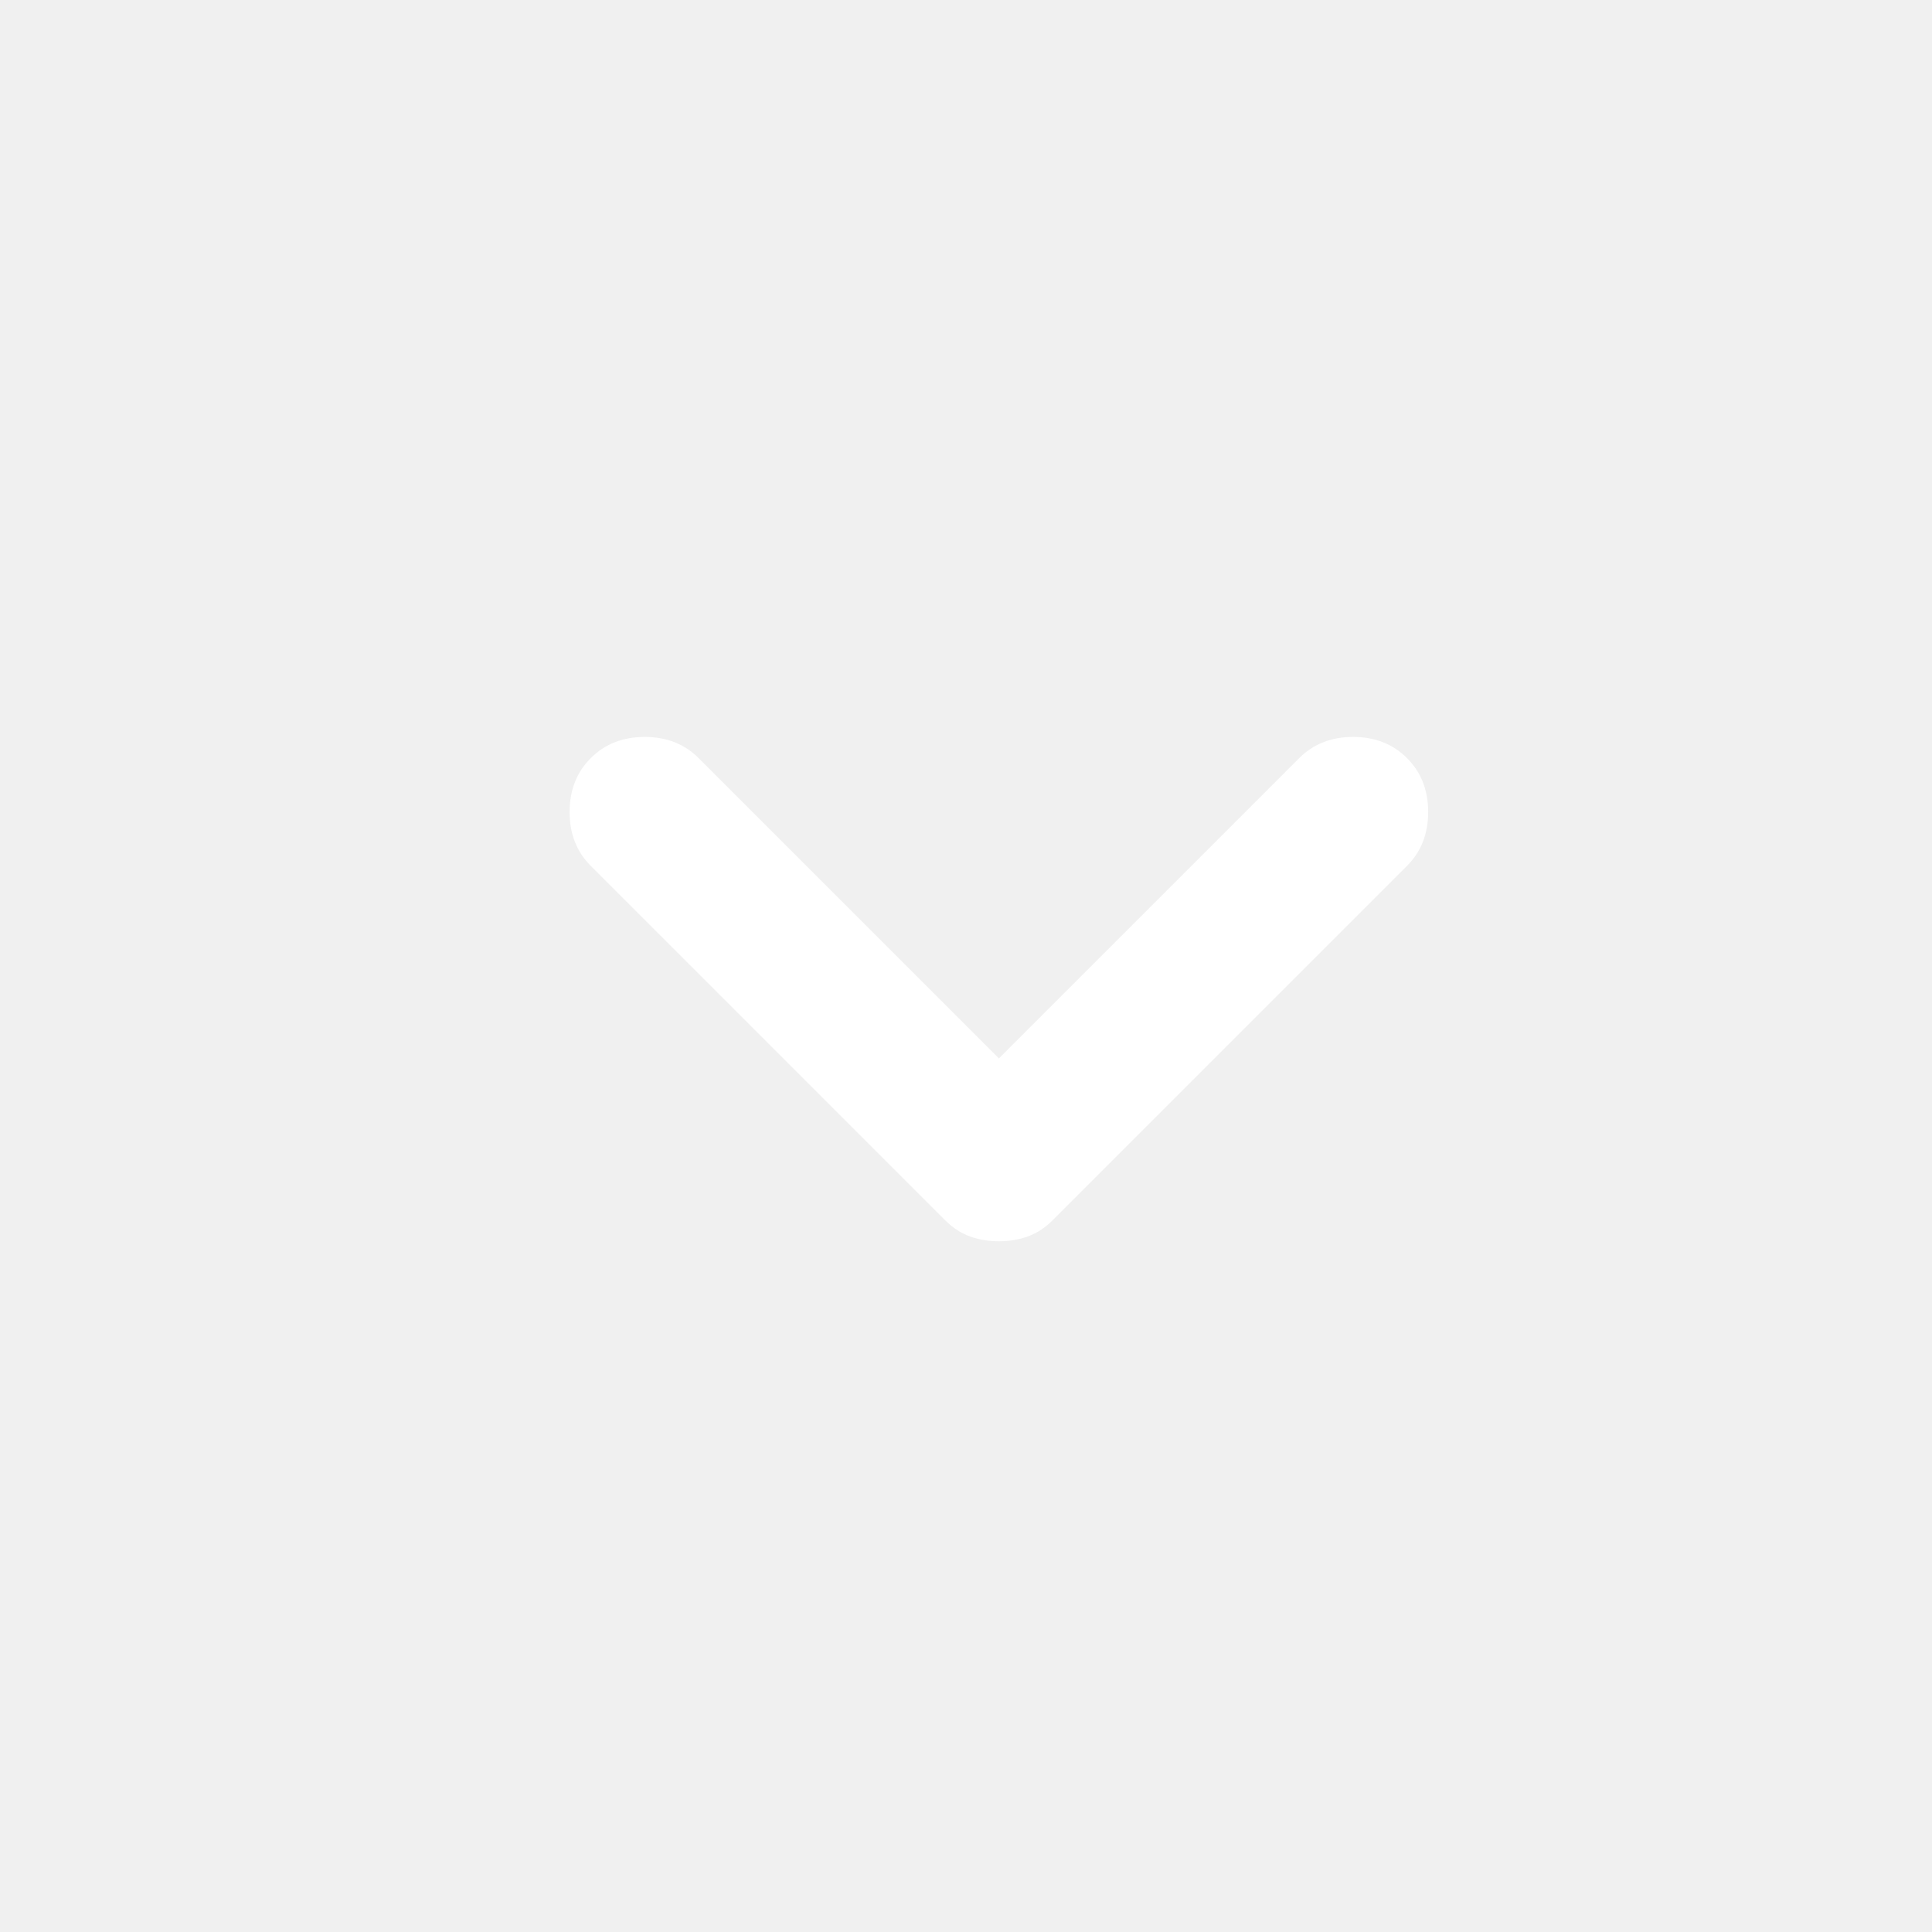
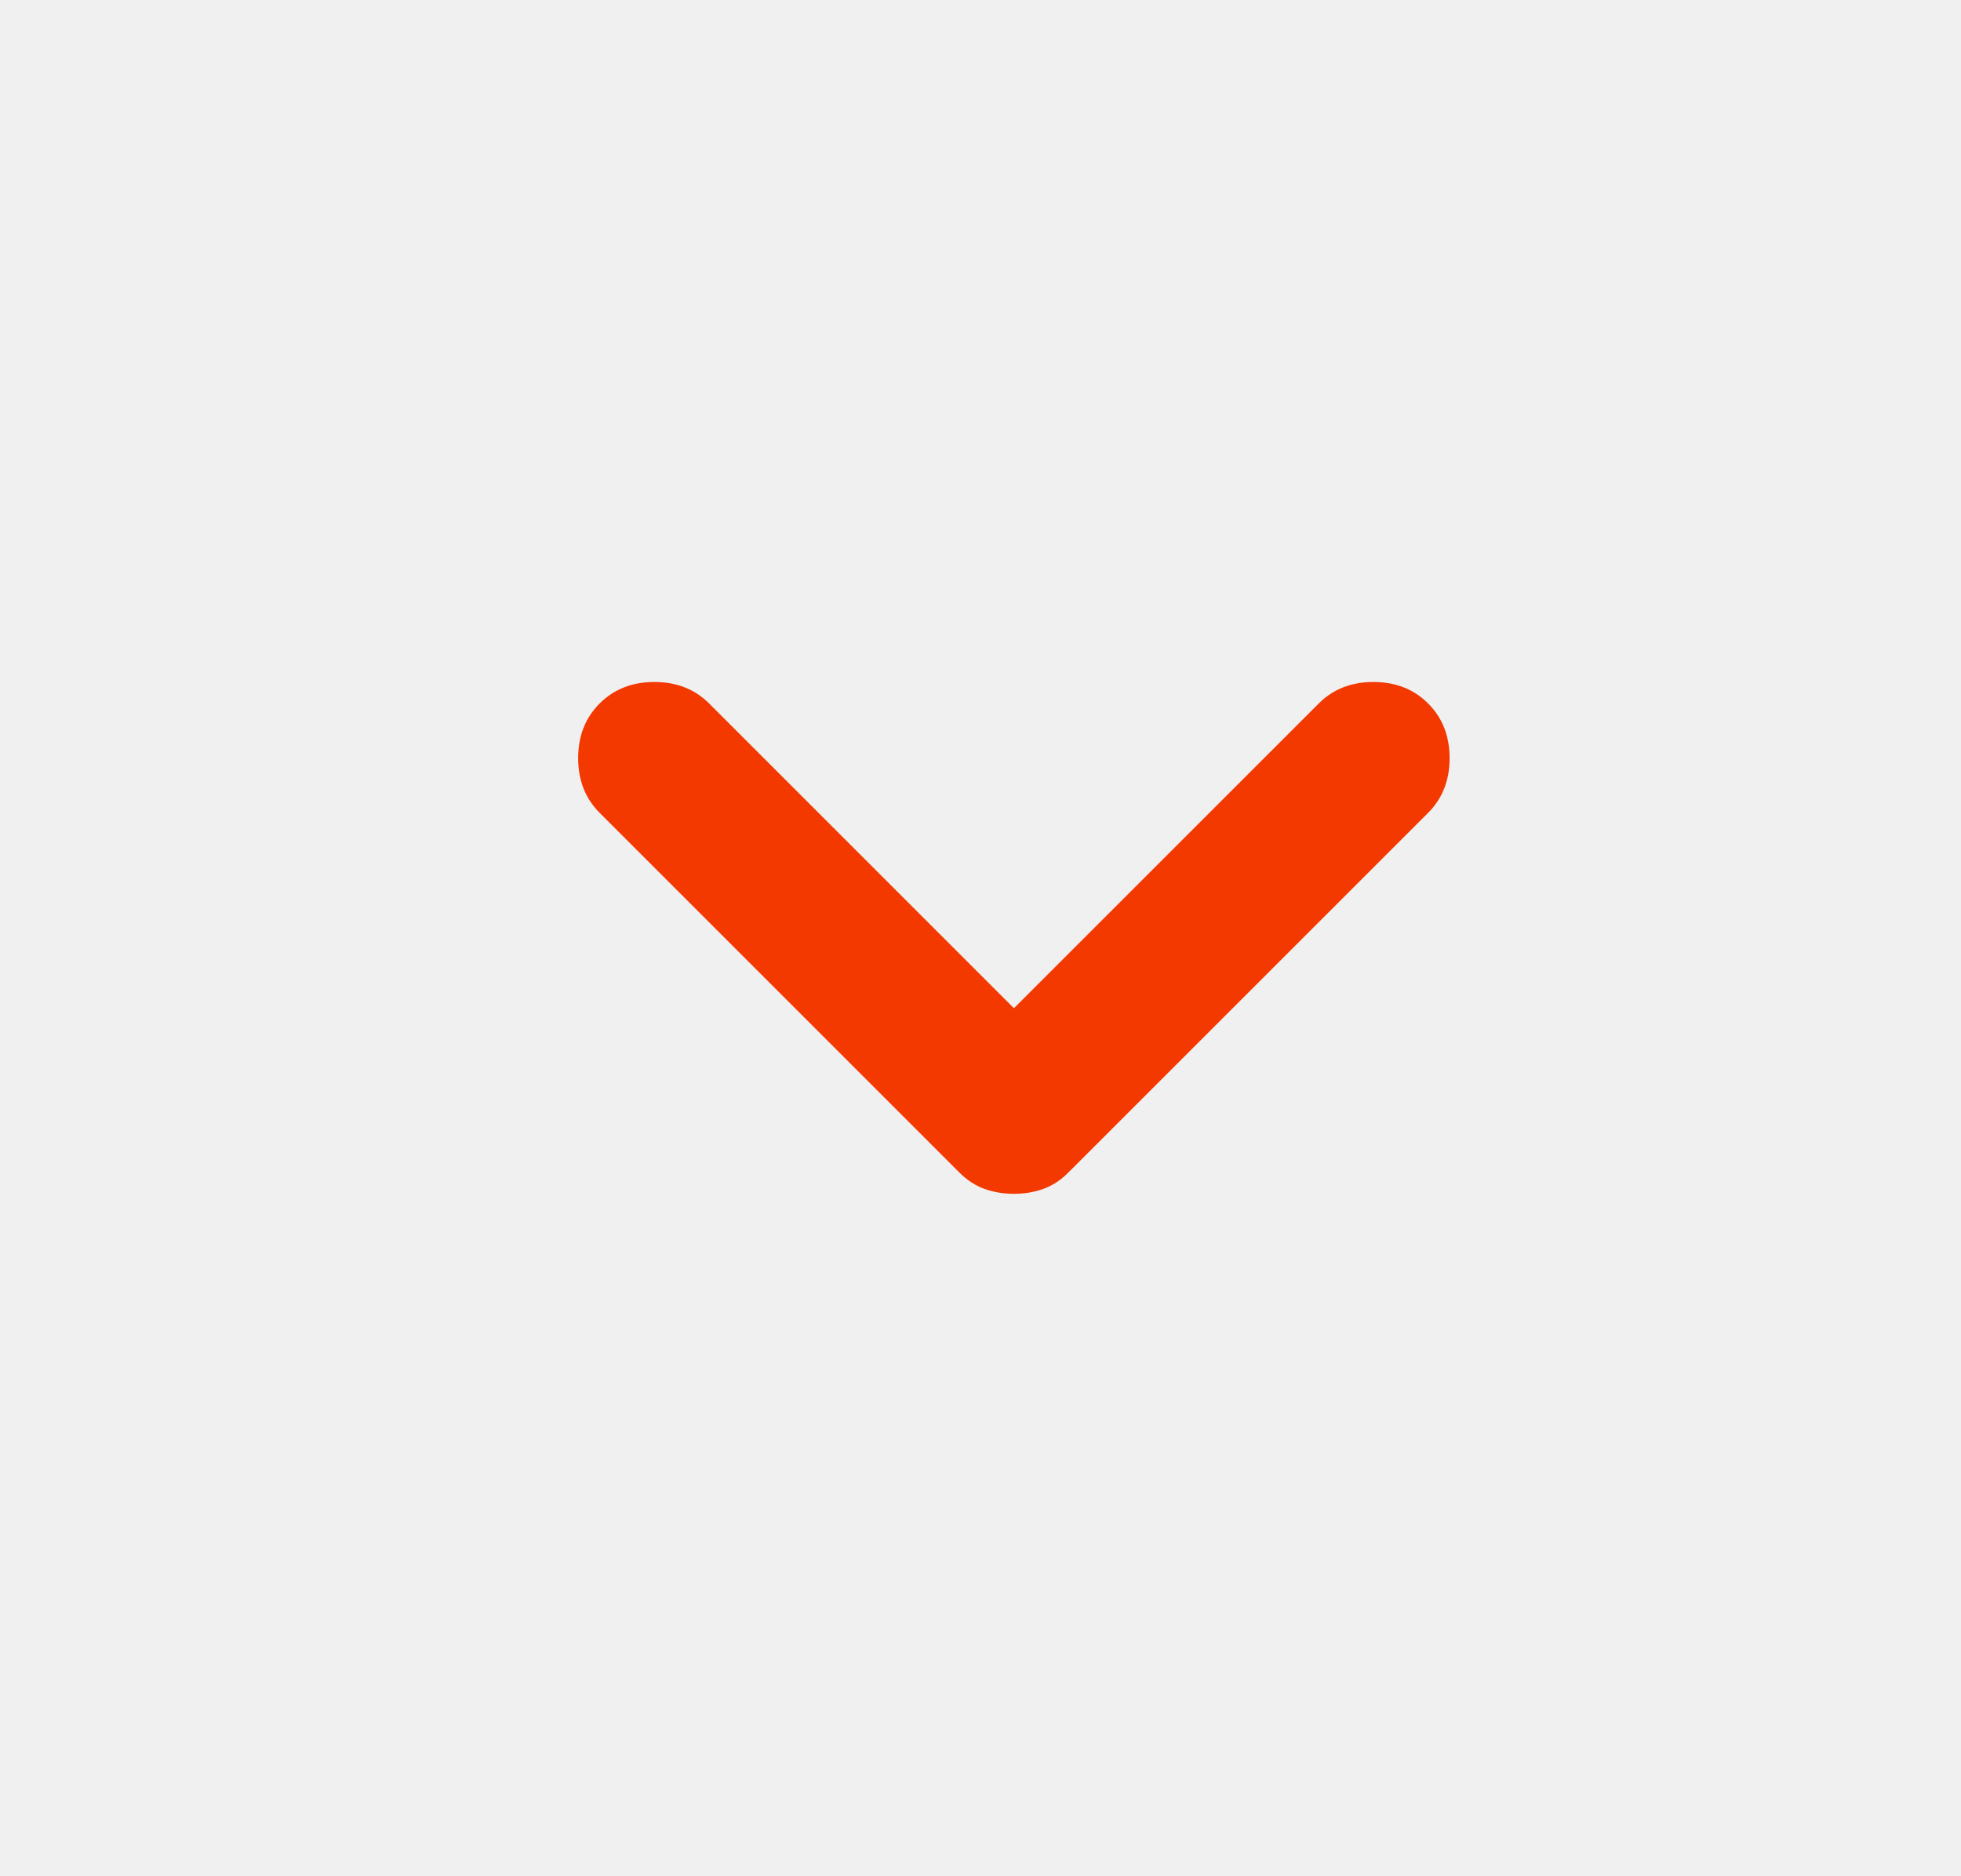
- <svg xmlns="http://www.w3.org/2000/svg" width="23" height="23" viewBox="0 0 23 23" fill="none">
-   <path d="M11.892 14.777C11.769 14.777 11.655 14.758 11.548 14.72C11.441 14.681 11.342 14.617 11.25 14.525L7.033 10.308C6.865 10.14 6.781 9.926 6.781 9.667C6.781 9.407 6.865 9.193 7.033 9.025C7.201 8.857 7.415 8.773 7.675 8.773C7.935 8.773 8.149 8.857 8.317 9.025L11.892 12.6L15.467 9.025C15.635 8.857 15.849 8.773 16.108 8.773C16.368 8.773 16.582 8.857 16.75 9.025C16.918 9.193 17.002 9.407 17.002 9.667C17.002 9.926 16.918 10.14 16.75 10.308L12.533 14.525C12.442 14.617 12.342 14.681 12.235 14.72C12.129 14.758 12.014 14.777 11.892 14.777Z" fill="white" />
+ <svg xmlns="http://www.w3.org/2000/svg" width="23" height="22" viewBox="0 0 23 22" fill="none">
+   <path d="M11.892 14.004C11.769 14.004 11.655 13.985 11.548 13.947C11.441 13.909 11.342 13.844 11.25 13.752L7.033 9.535C6.865 9.367 6.781 9.153 6.781 8.894C6.781 8.634 6.865 8.42 7.033 8.252C7.201 8.084 7.415 8 7.675 8C7.935 8 8.149 8.084 8.317 8.252L11.892 11.827L15.467 8.252C15.635 8.084 15.849 8 16.108 8C16.368 8 16.582 8.084 16.75 8.252C16.918 8.42 17.002 8.634 17.002 8.894C17.002 9.153 16.918 9.367 16.75 9.535L12.533 13.752C12.442 13.844 12.342 13.909 12.235 13.947C12.129 13.985 12.014 14.004 11.892 14.004Z" fill="#F43900" />
</svg>
